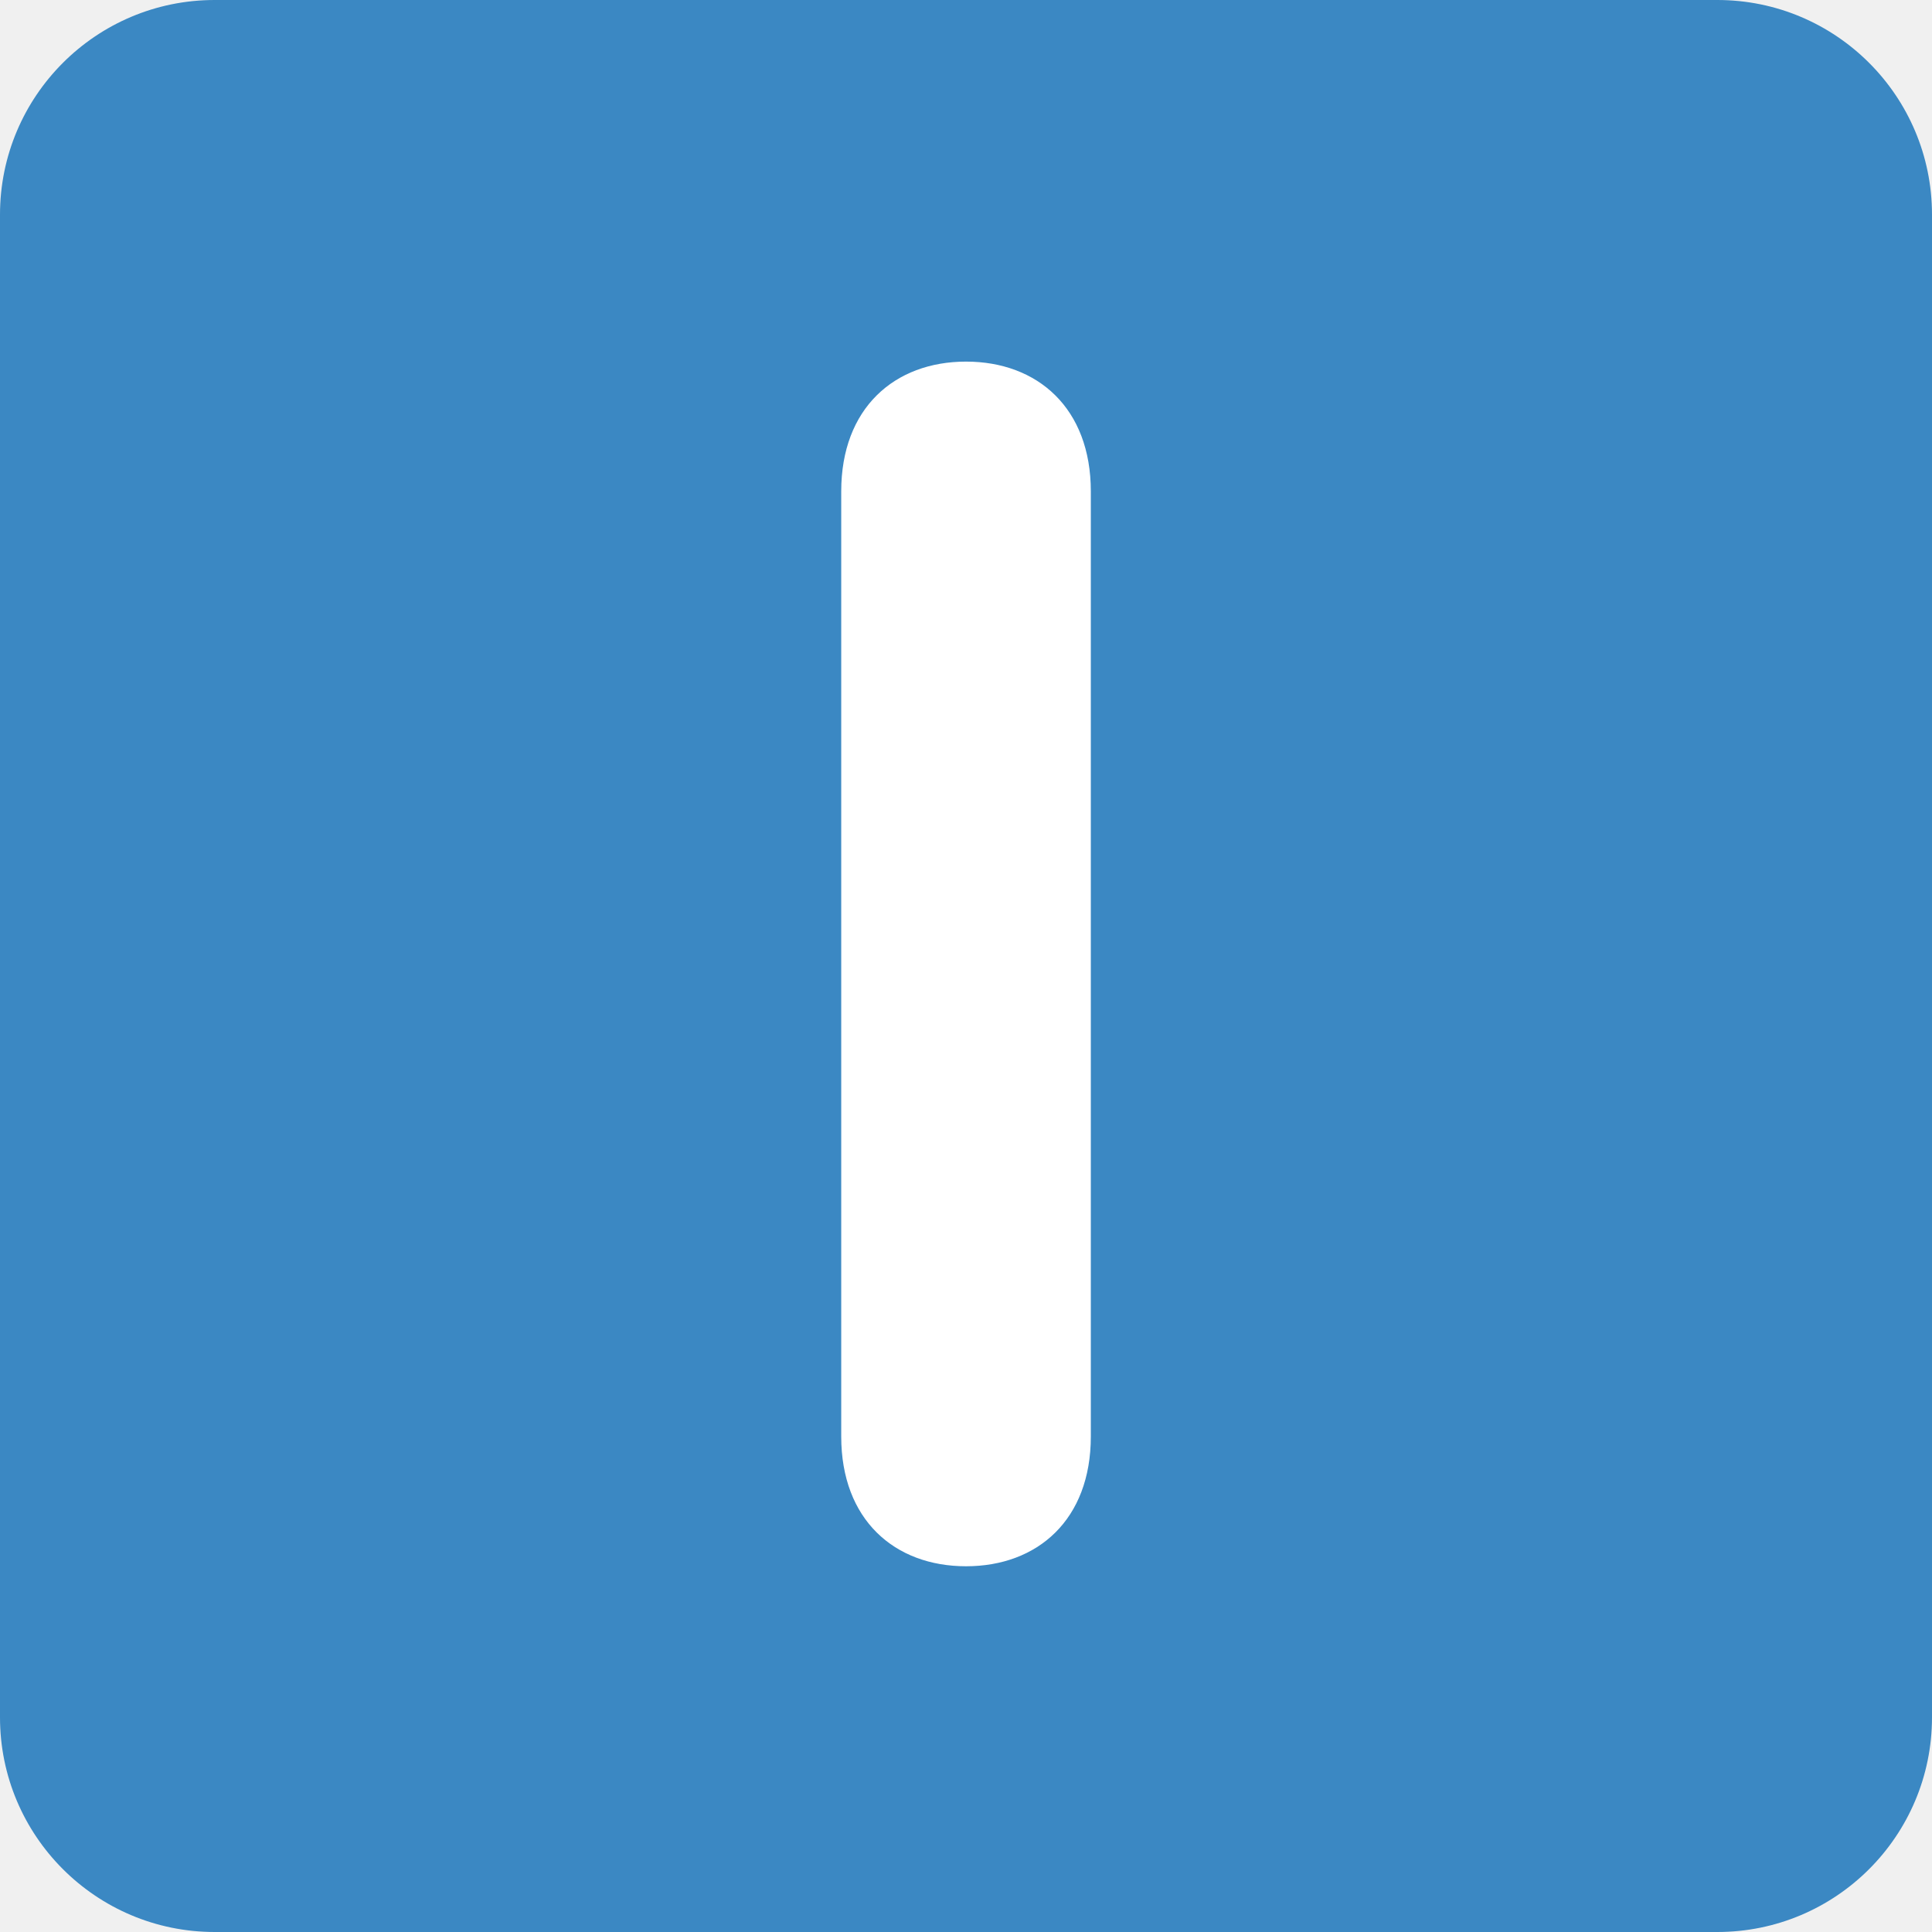
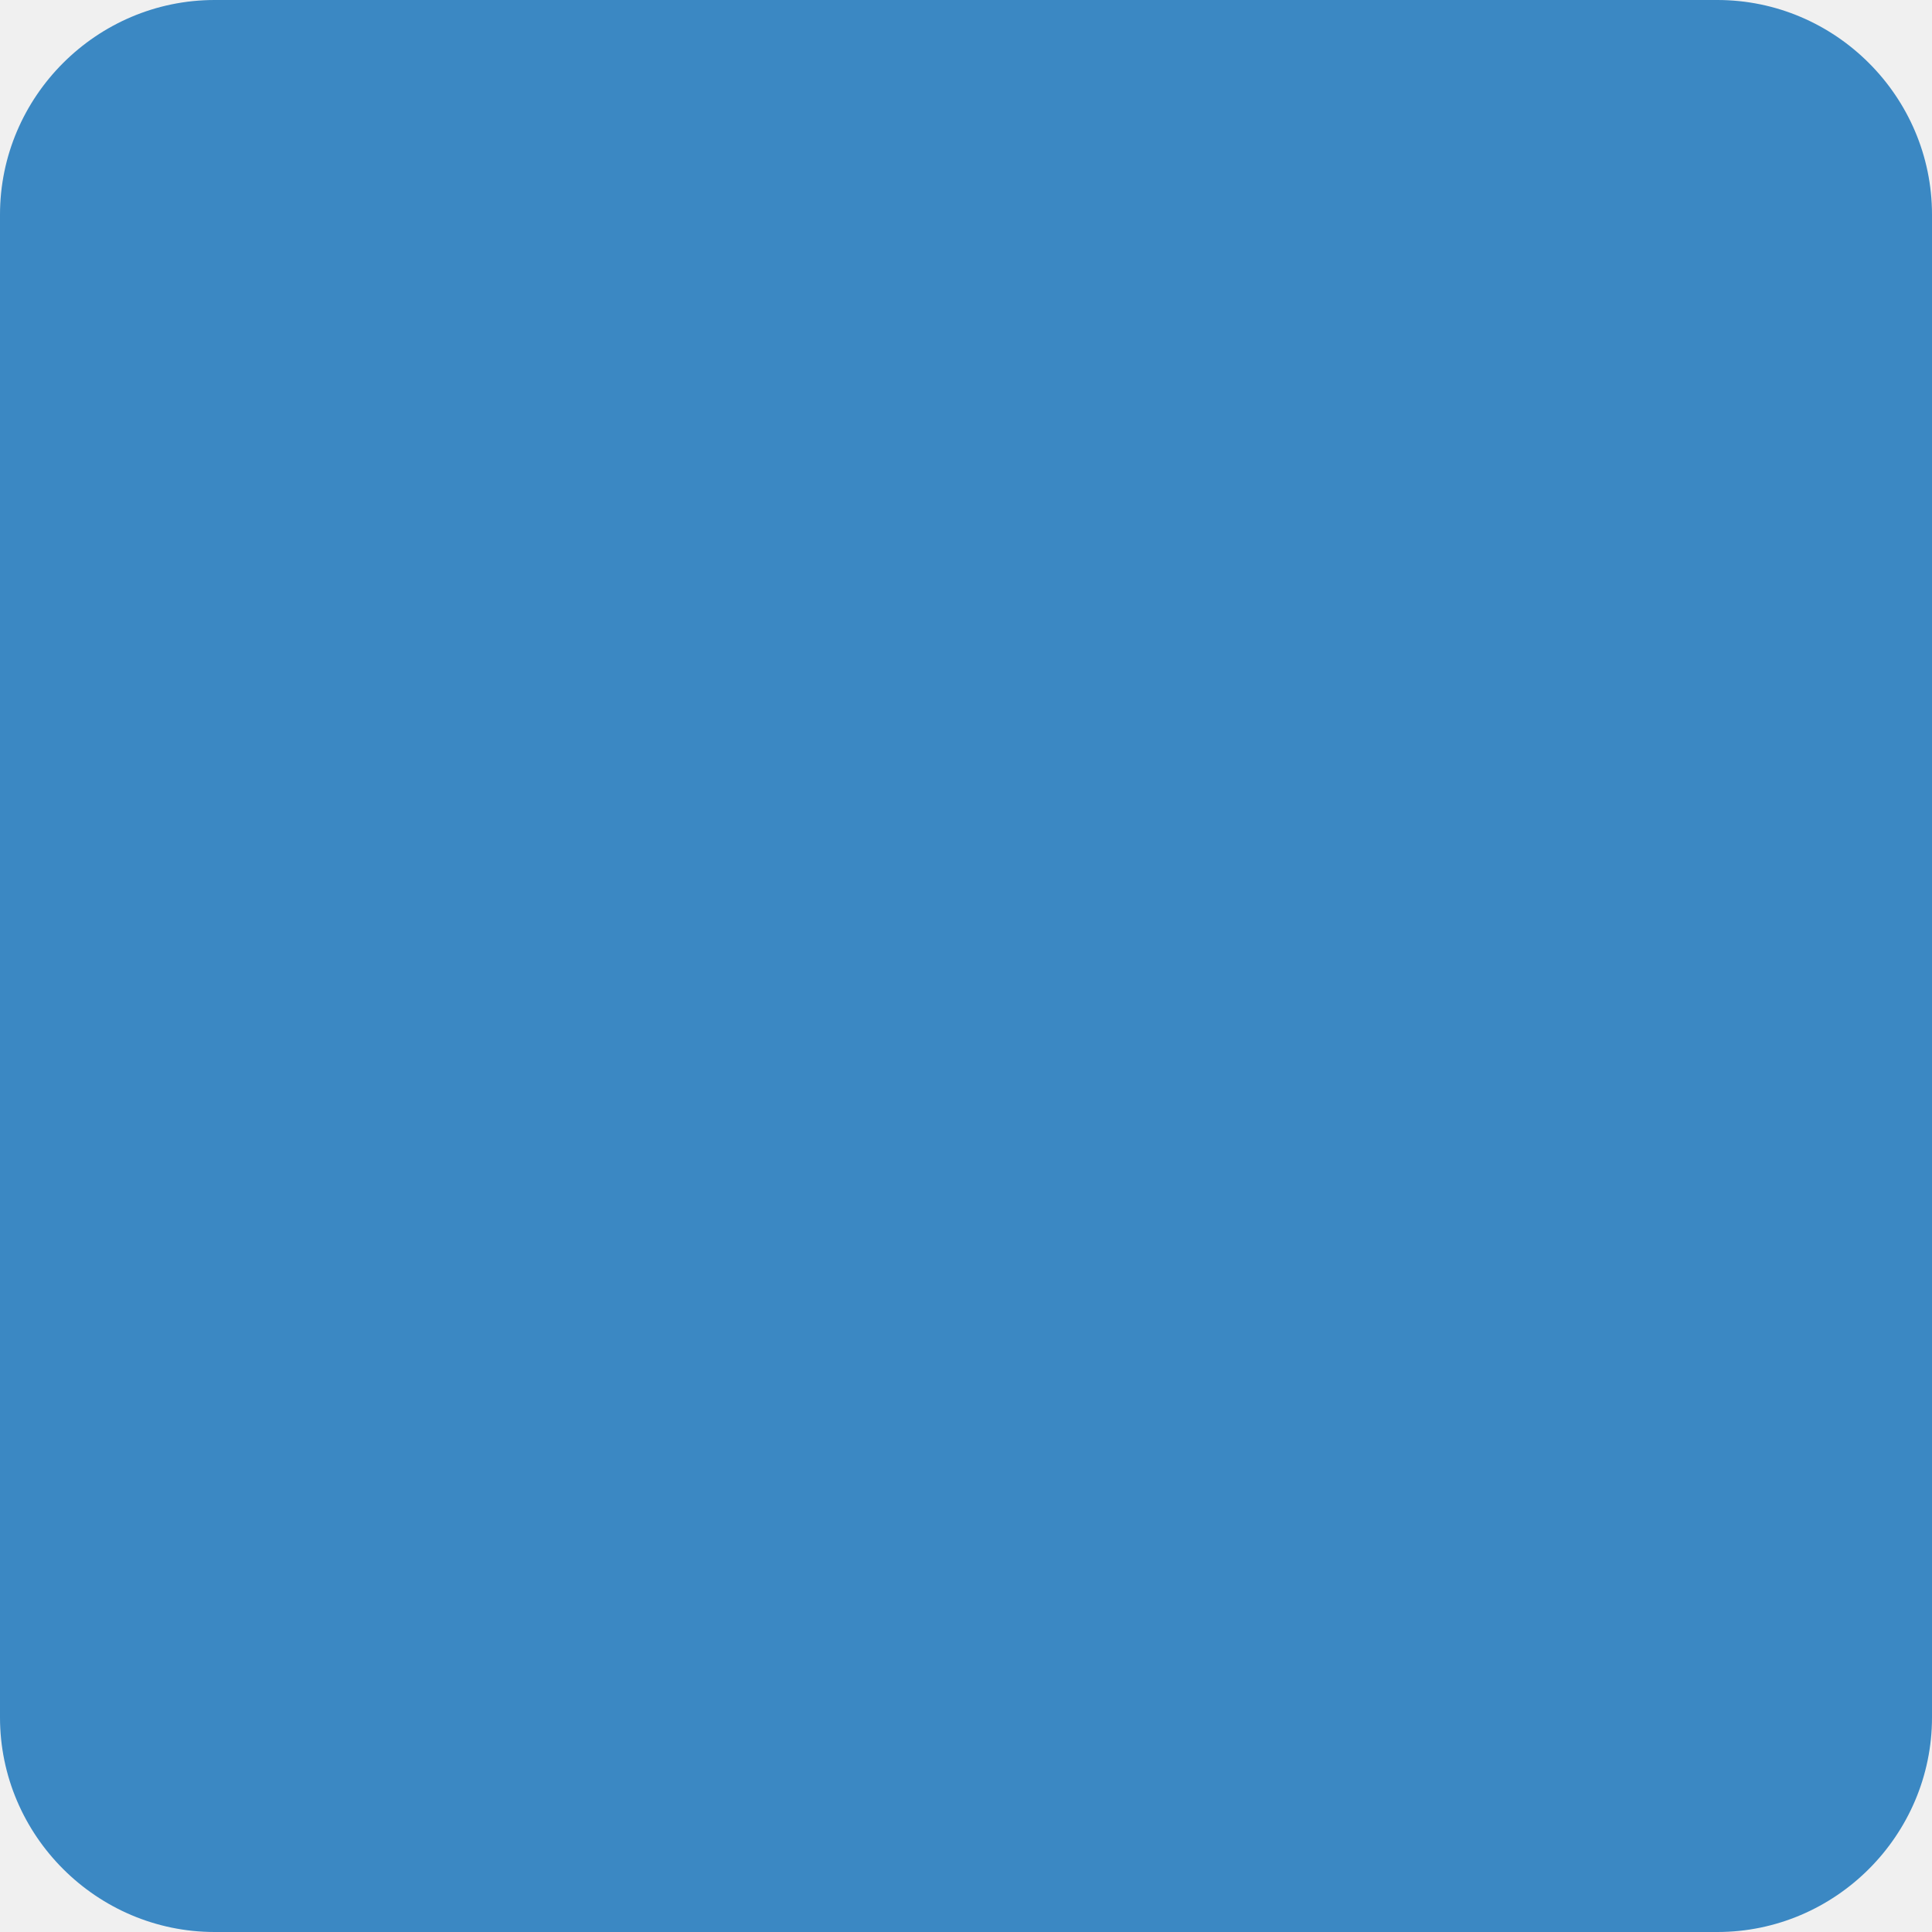
- <svg xmlns="http://www.w3.org/2000/svg" viewBox="0 0 36 36">
-   <path fill="#3B88C3" d="M36 32c0 2.209-1.791 4-4 4H4c-2.209 0-4-1.791-4-4V4c0-2.209 1.791-4 4-4h28c2.209 0 4 1.791 4 4v28z" />
-   <path fill="#FFF" d="M15.675 9.156c0-1.55.992-2.418 2.326-2.418 1.333 0 2.325.868 2.325 2.418v17.611c0 1.551-.992 2.418-2.325 2.418-1.333 0-2.326-.867-2.326-2.418V9.156z" />
+ <svg xmlns="http://www.w3.org/2000/svg" version="1.1" id="Layer_1" x="0px" y="0px" viewBox="0 0 36 36" style="enable-background:new 0 0 36 36;" xml:space="preserve">
+   <style type="text/css">
+ 	.st0{fill:#3B88C3;}
+ </style>
+   <path class="st0" d="M36,32c0,2.2-1.8,4-4,4H4c-2.2,0-4-1.8-4-4V4c0-2.2,1.8-4,4-4h28c2.2,0,4,1.8,4,4V32z" />
</svg>
